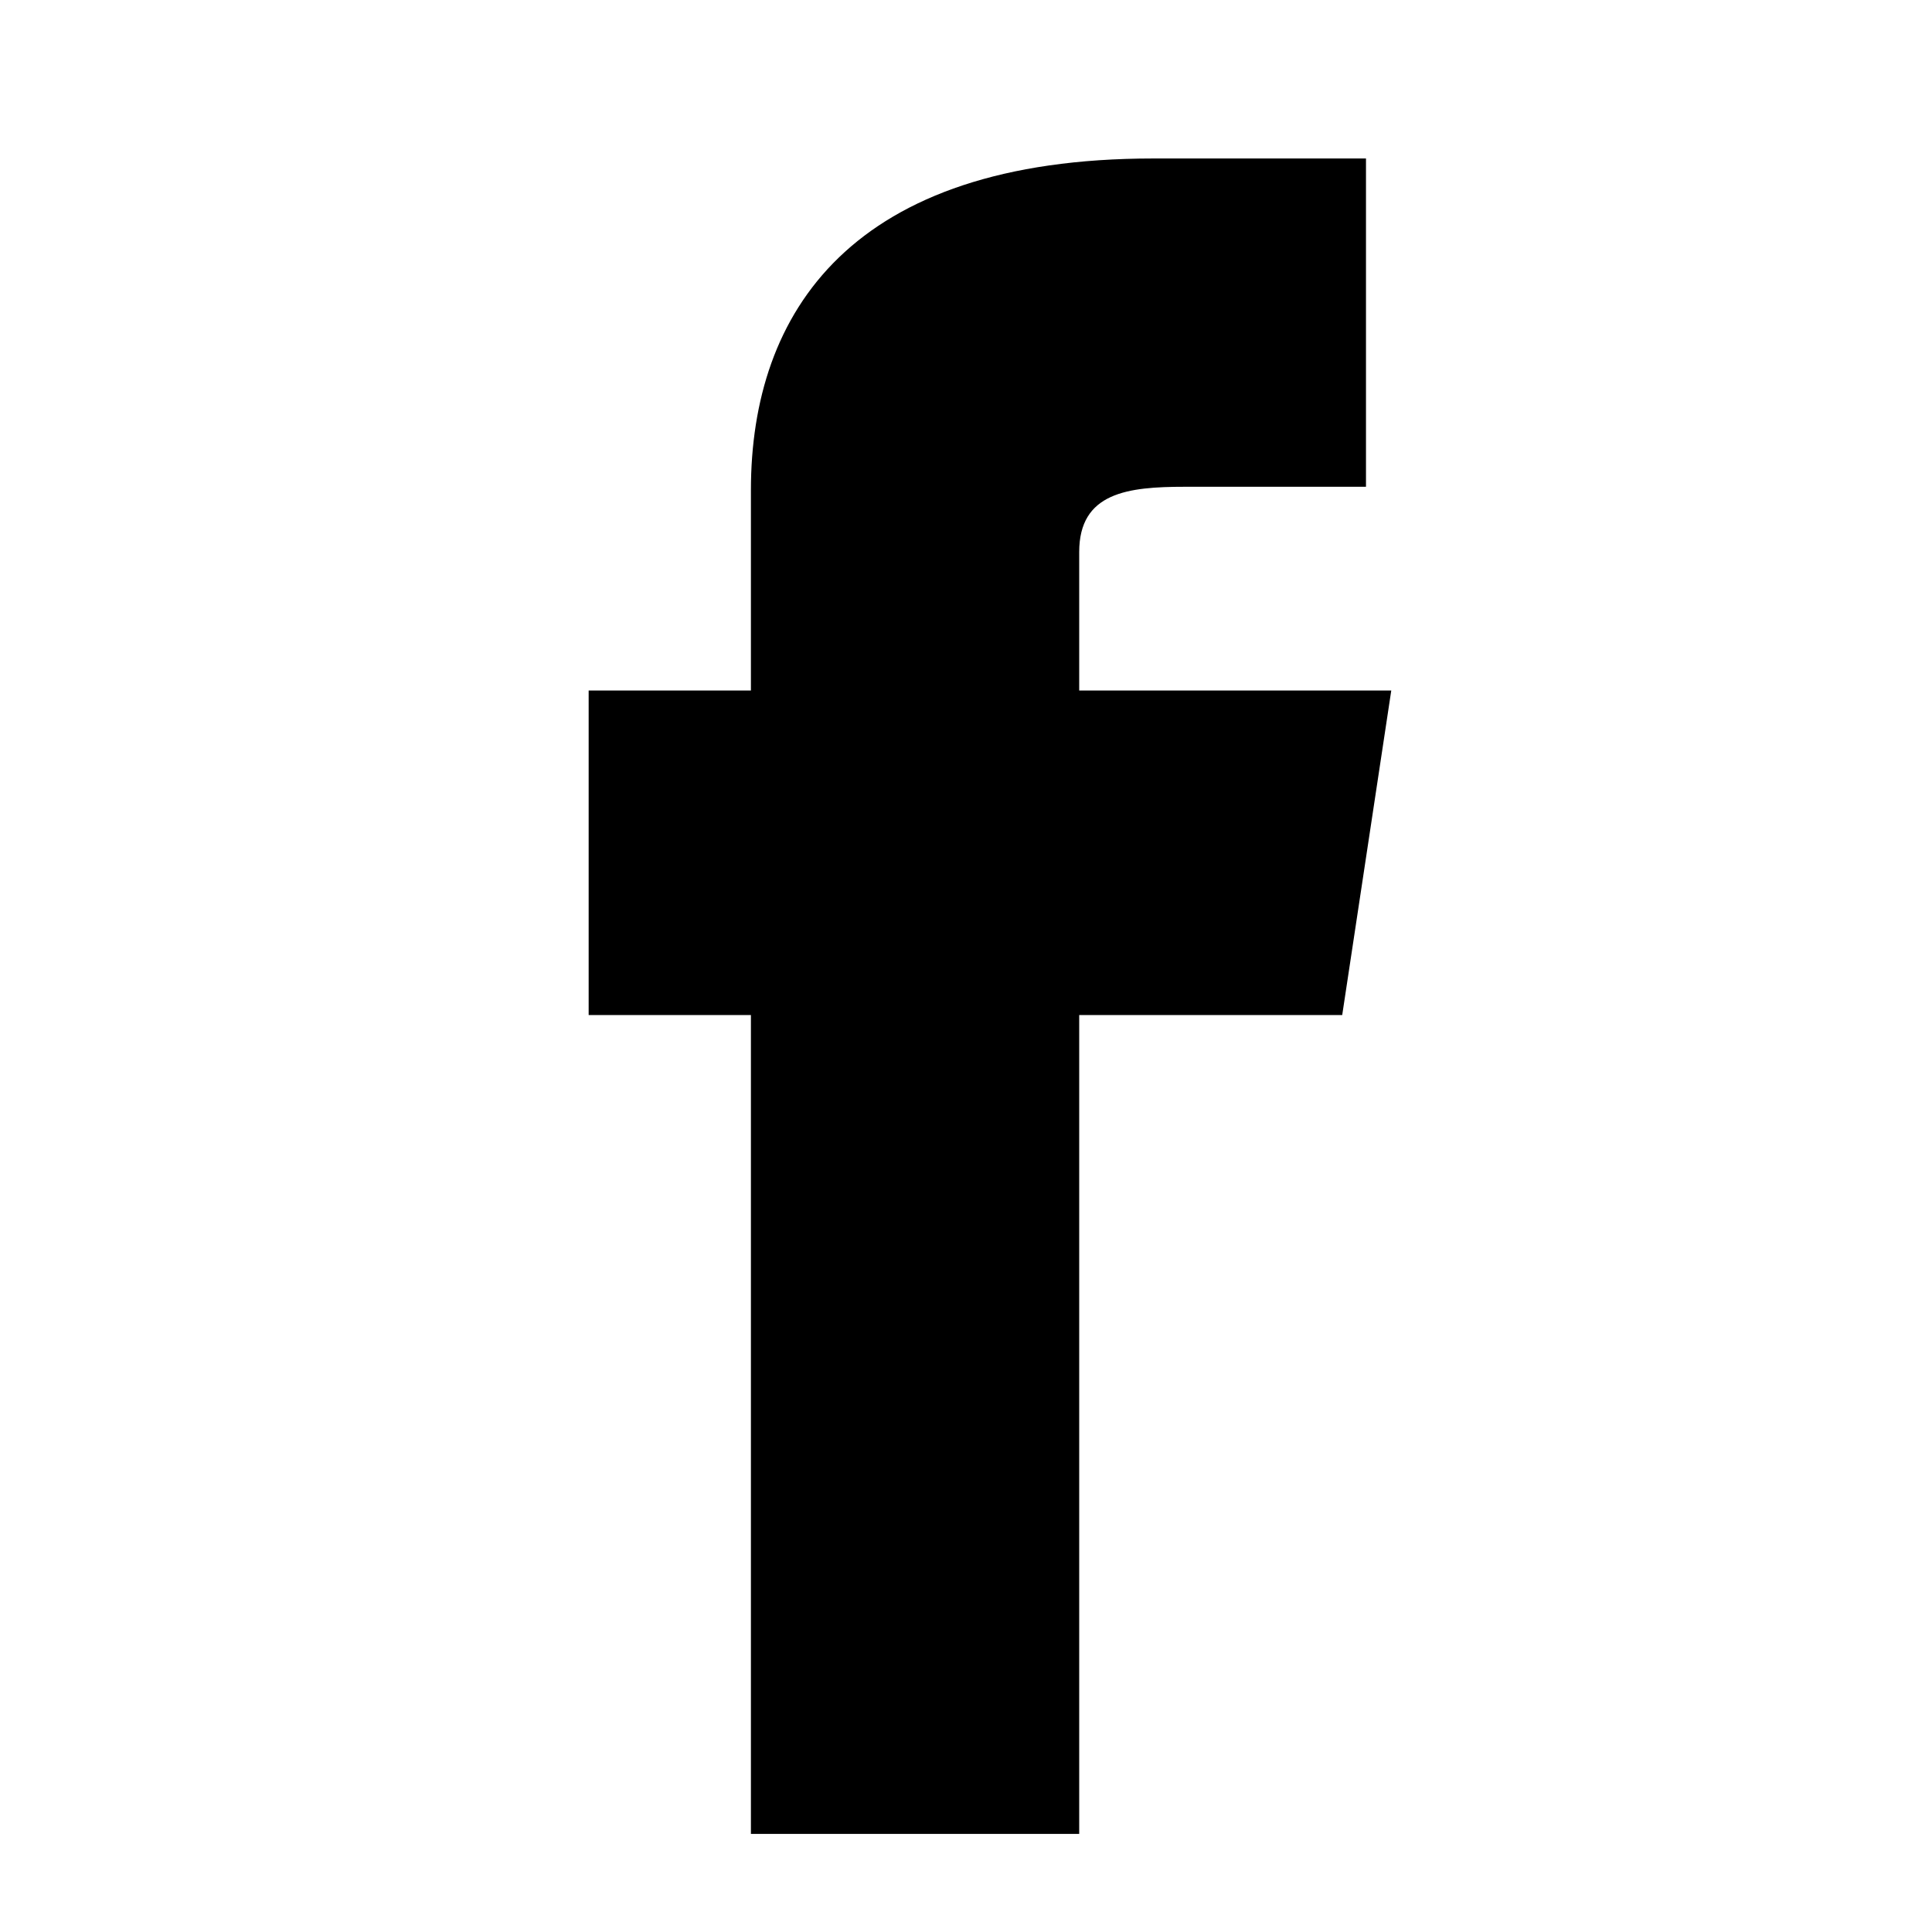
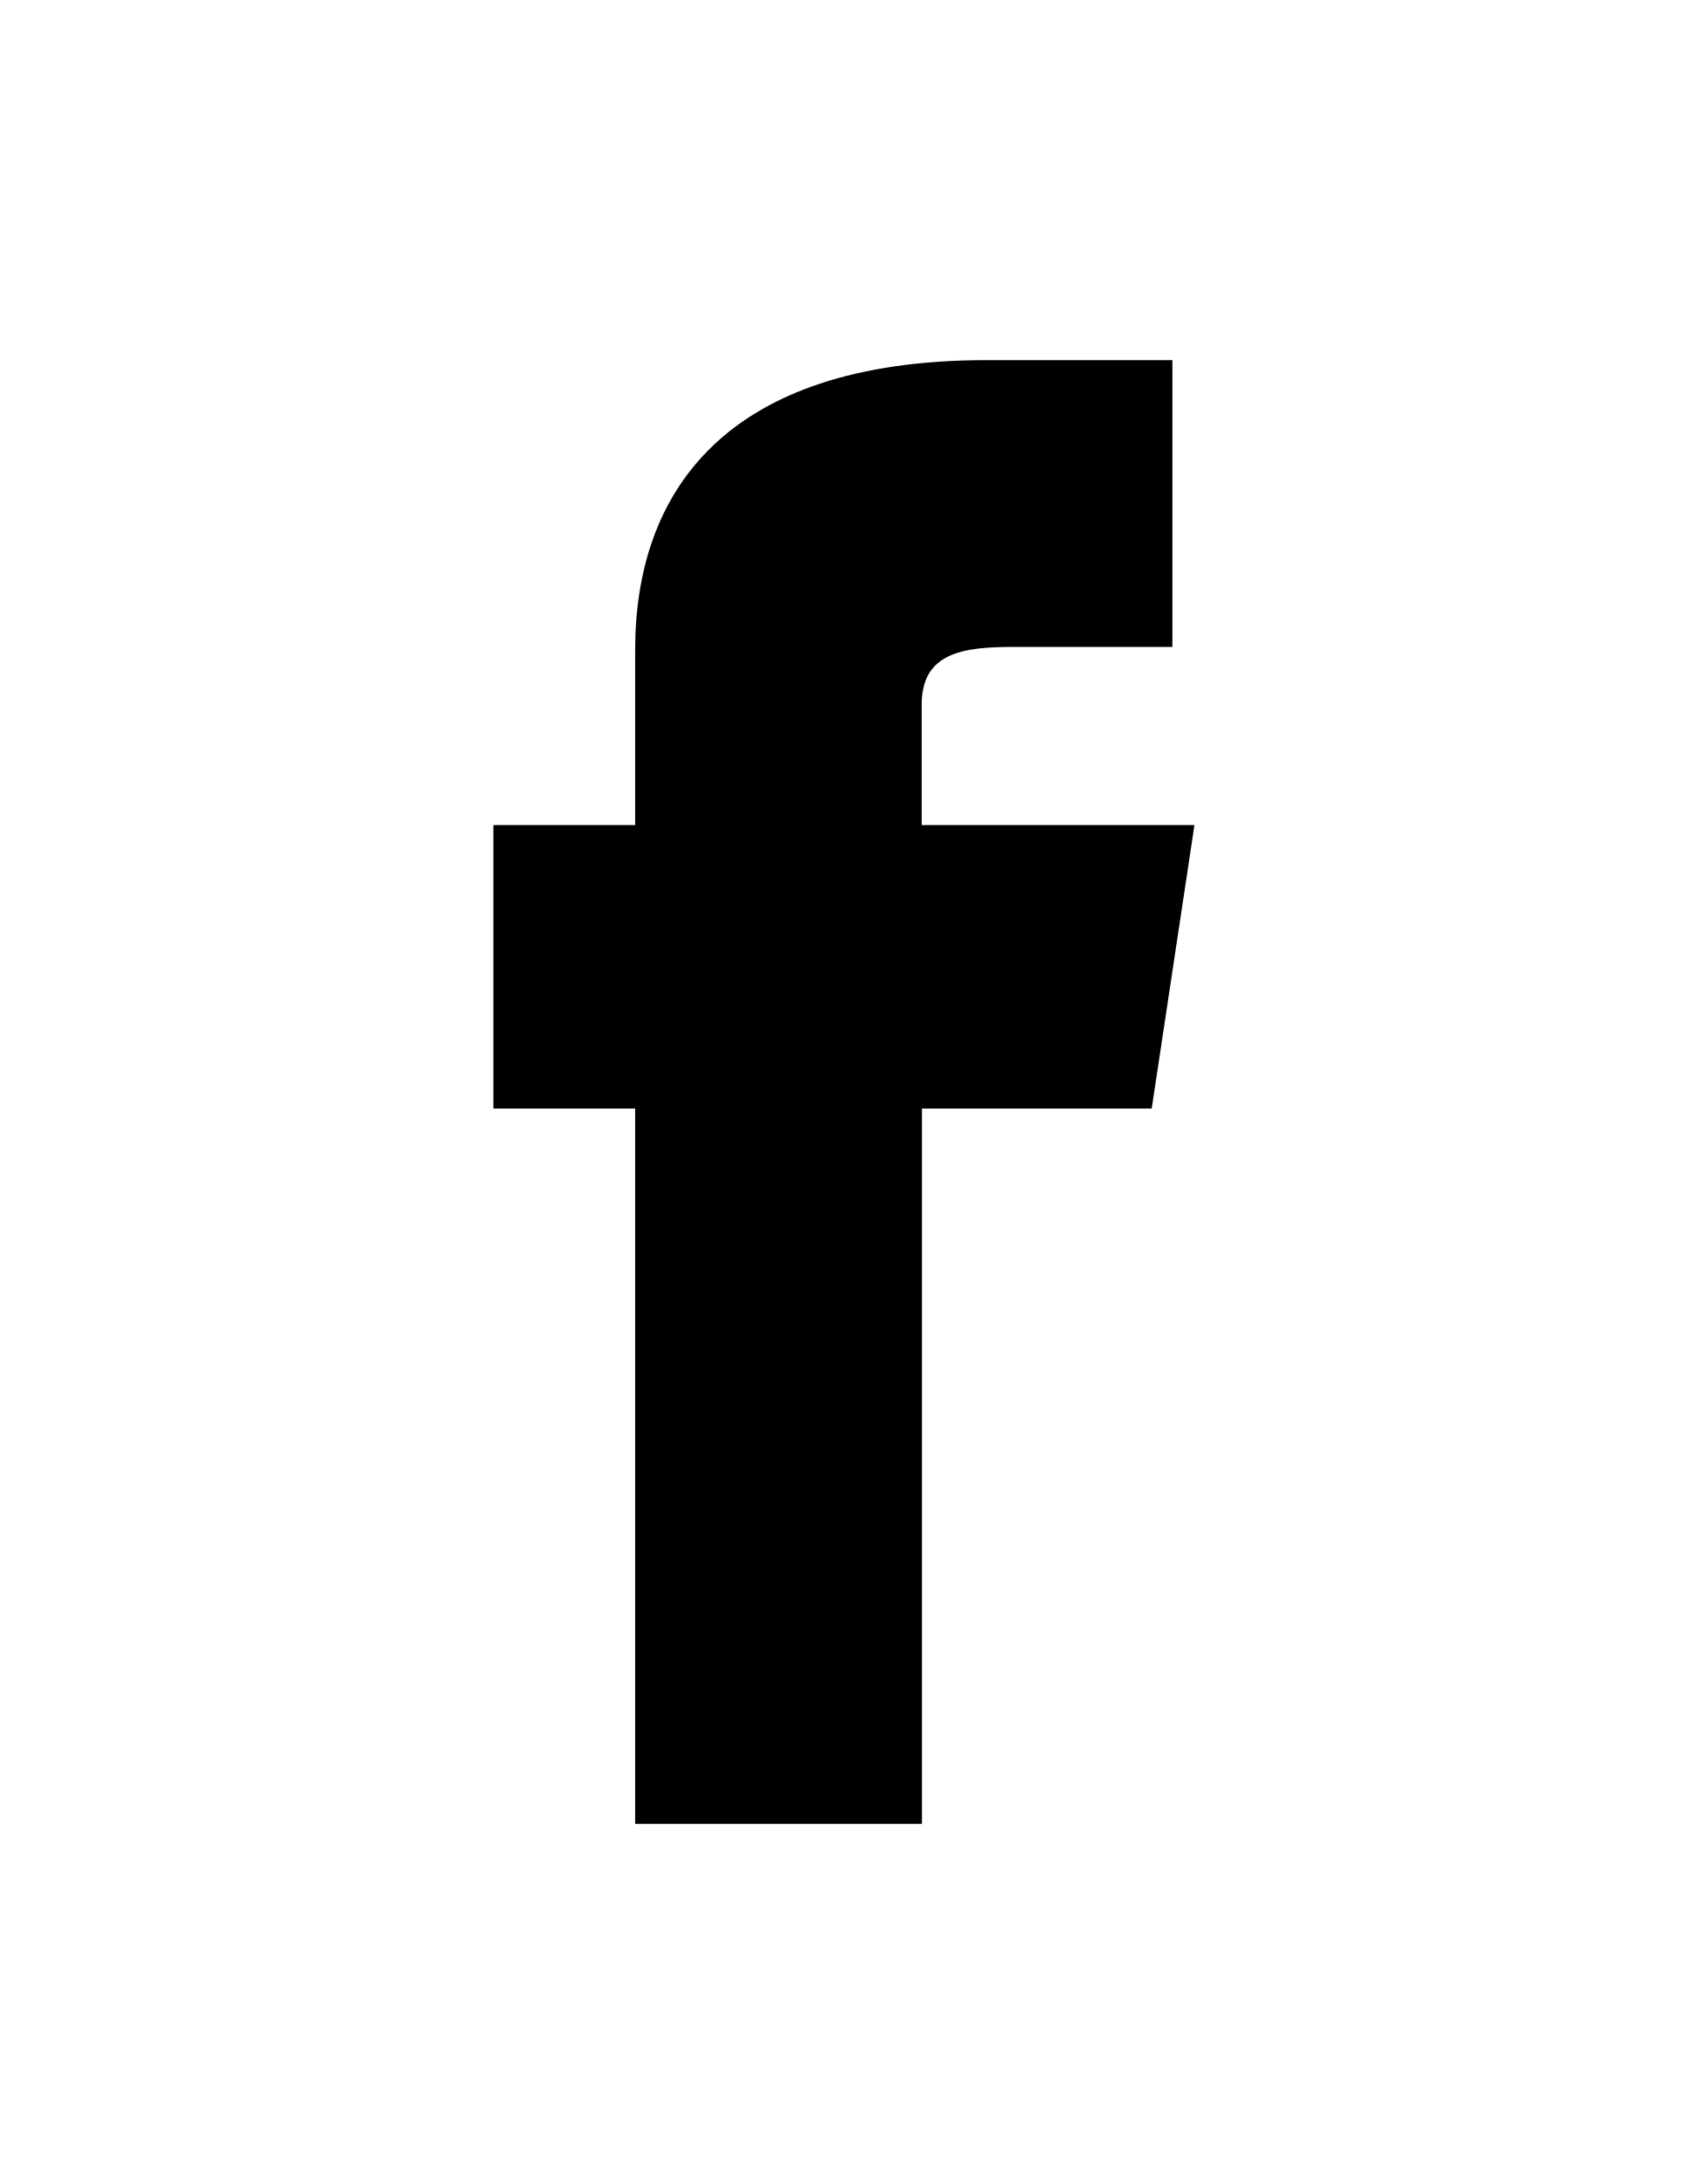
- <svg xmlns="http://www.w3.org/2000/svg" version="1.1" id="Layer_1" x="0px" y="0px" viewBox="130 -184 512 512" enable-background="new 130 -184 512 512" xml:space="preserve">
+ <svg xmlns="http://www.w3.org/2000/svg" version="1.1" id="Layer_1" x="0px" y="0px" viewBox="0 0 612 792" enable-background="new 0 0 612 792" xml:space="preserve">
  <g>
-     <path d="M444-55h48v-87h-58.3h1.9c-80,0-106.6,40.7-106.6,87.9l0,0V-1h-43v86h43v217h87V85h69.7l13-86H416v-36.7   C416-53.5,428.9-55,444-55z" />
+     <path d="M367.7,234.6h57.4v-104h-69.7h2.3c-95.6,0-127.4,48.6-127.4,105.1l0,0v63.5h-51.4V402h51.4v259.4h104V402h83.3l15.5-102.8   h-98.9v-43.9C334.3,236.4,349.7,234.6,367.7,234.6z" />
  </g>
</svg>
